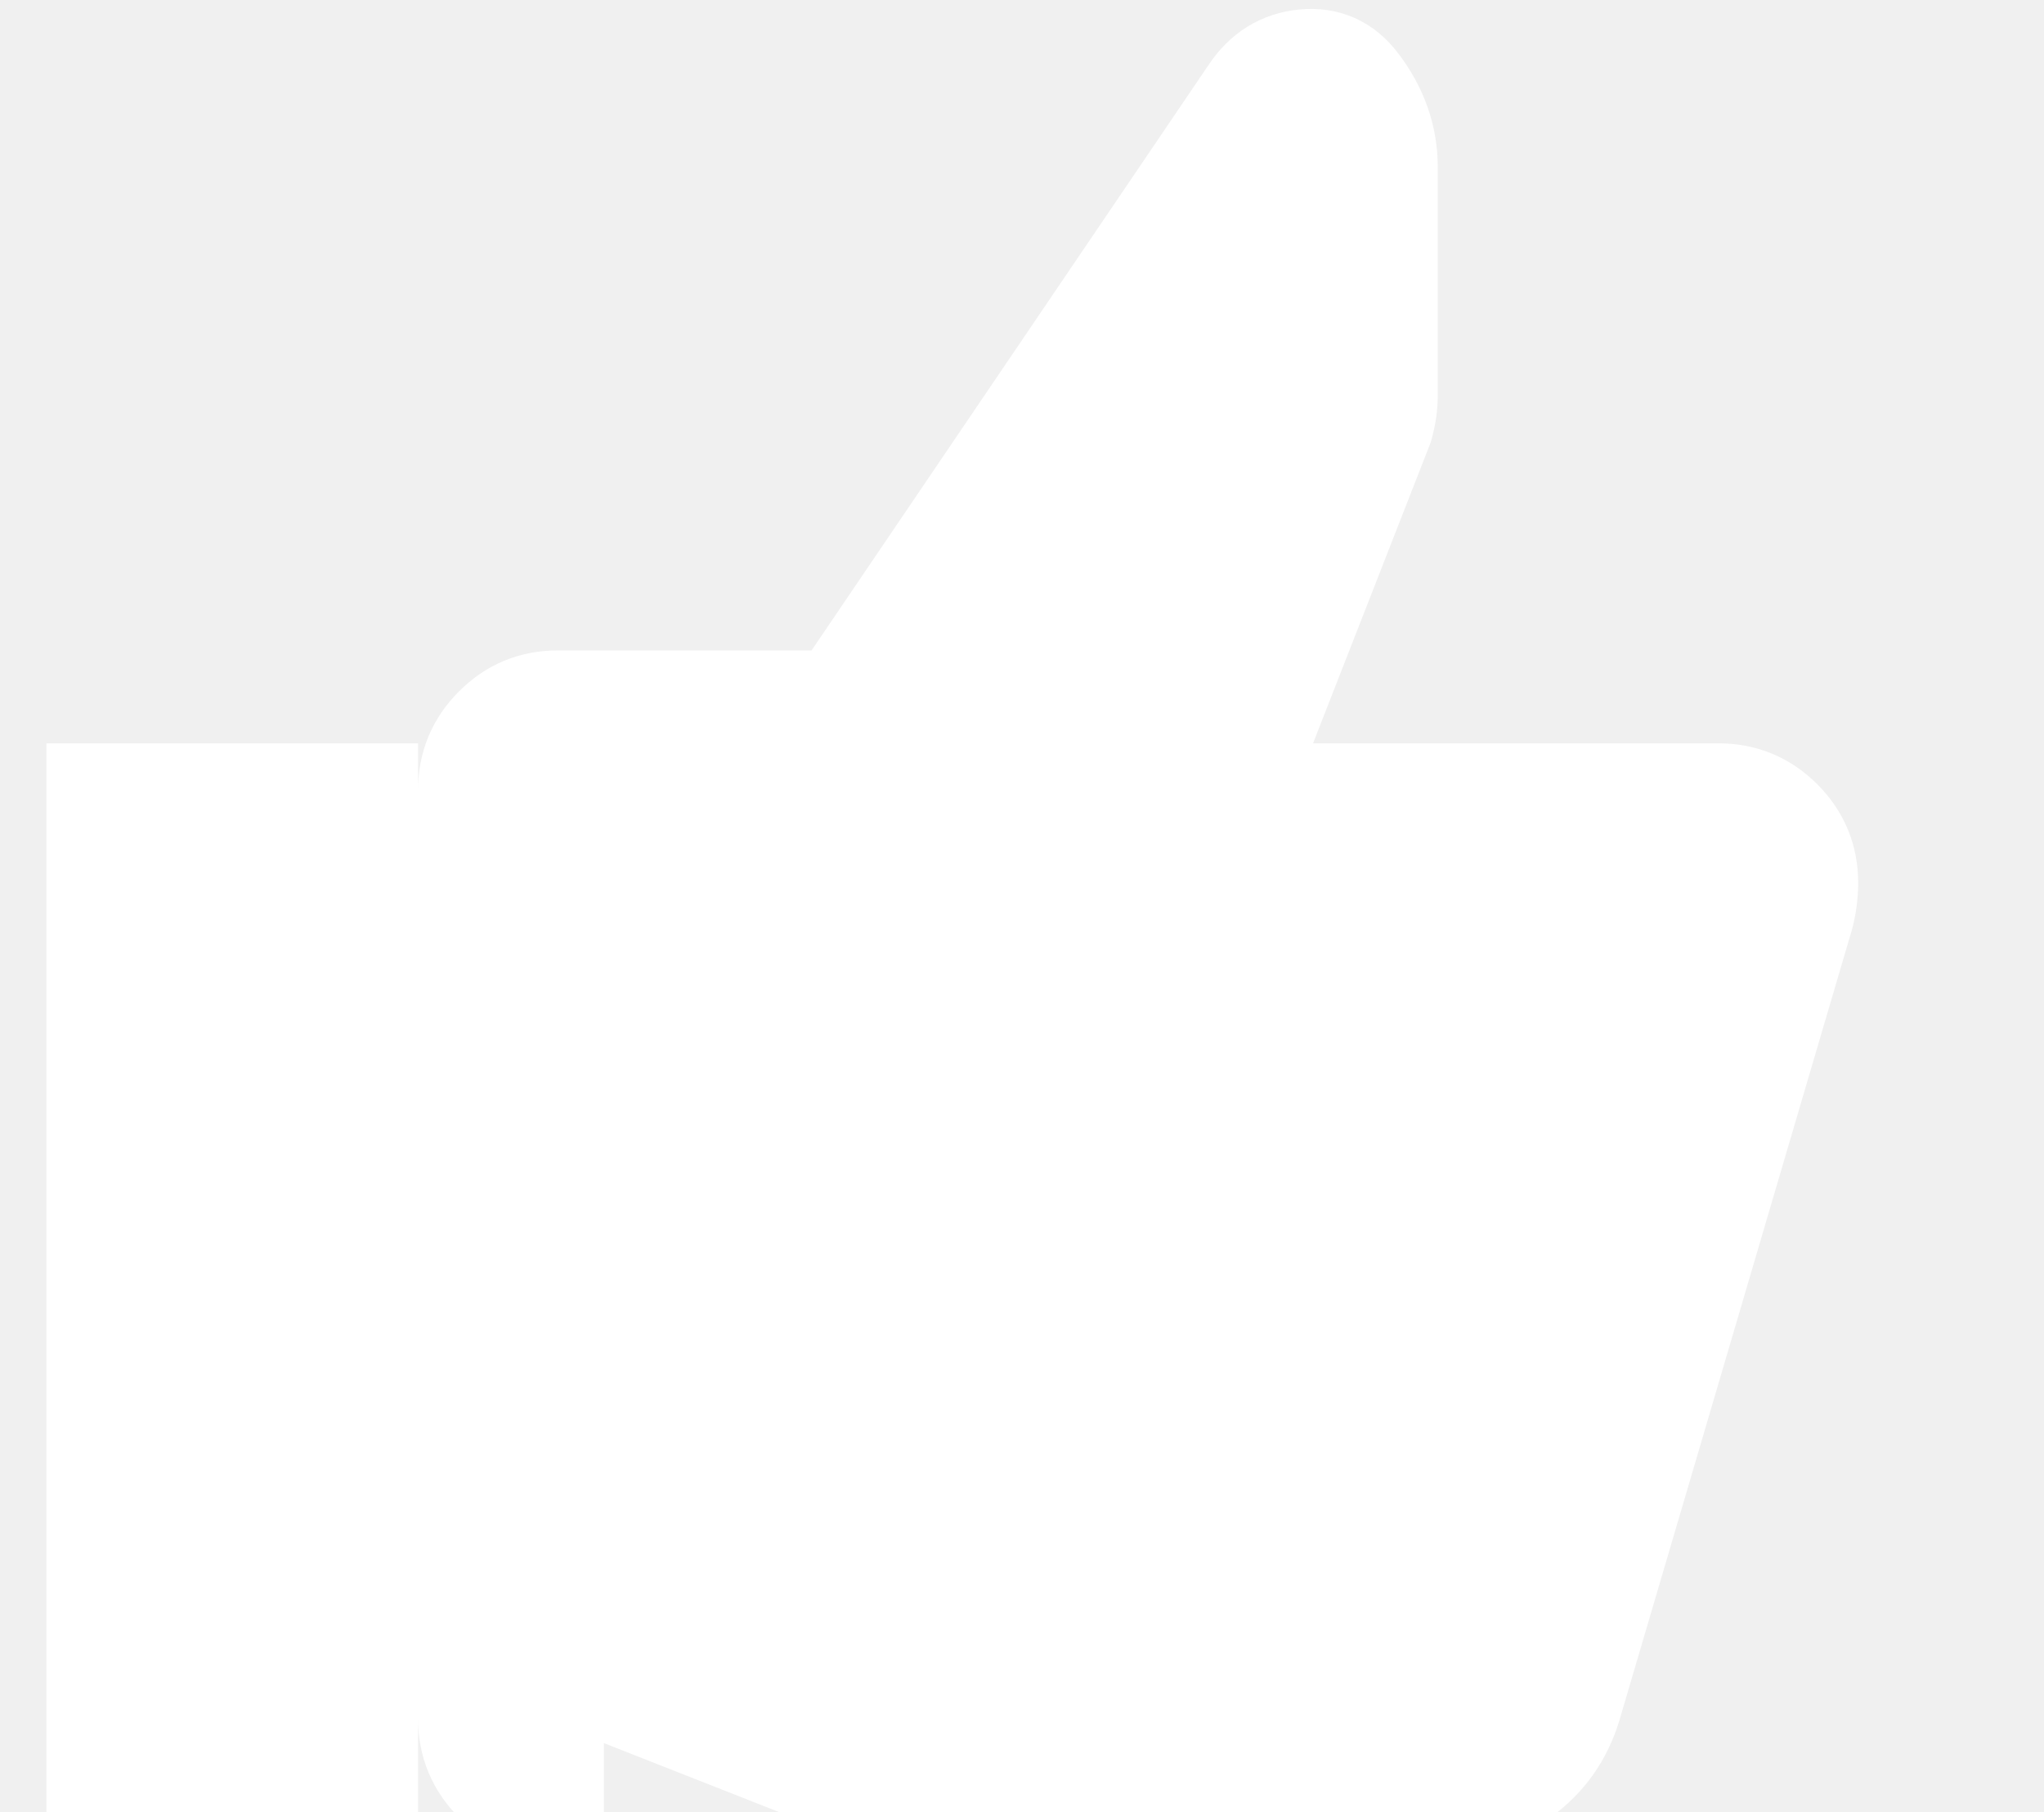
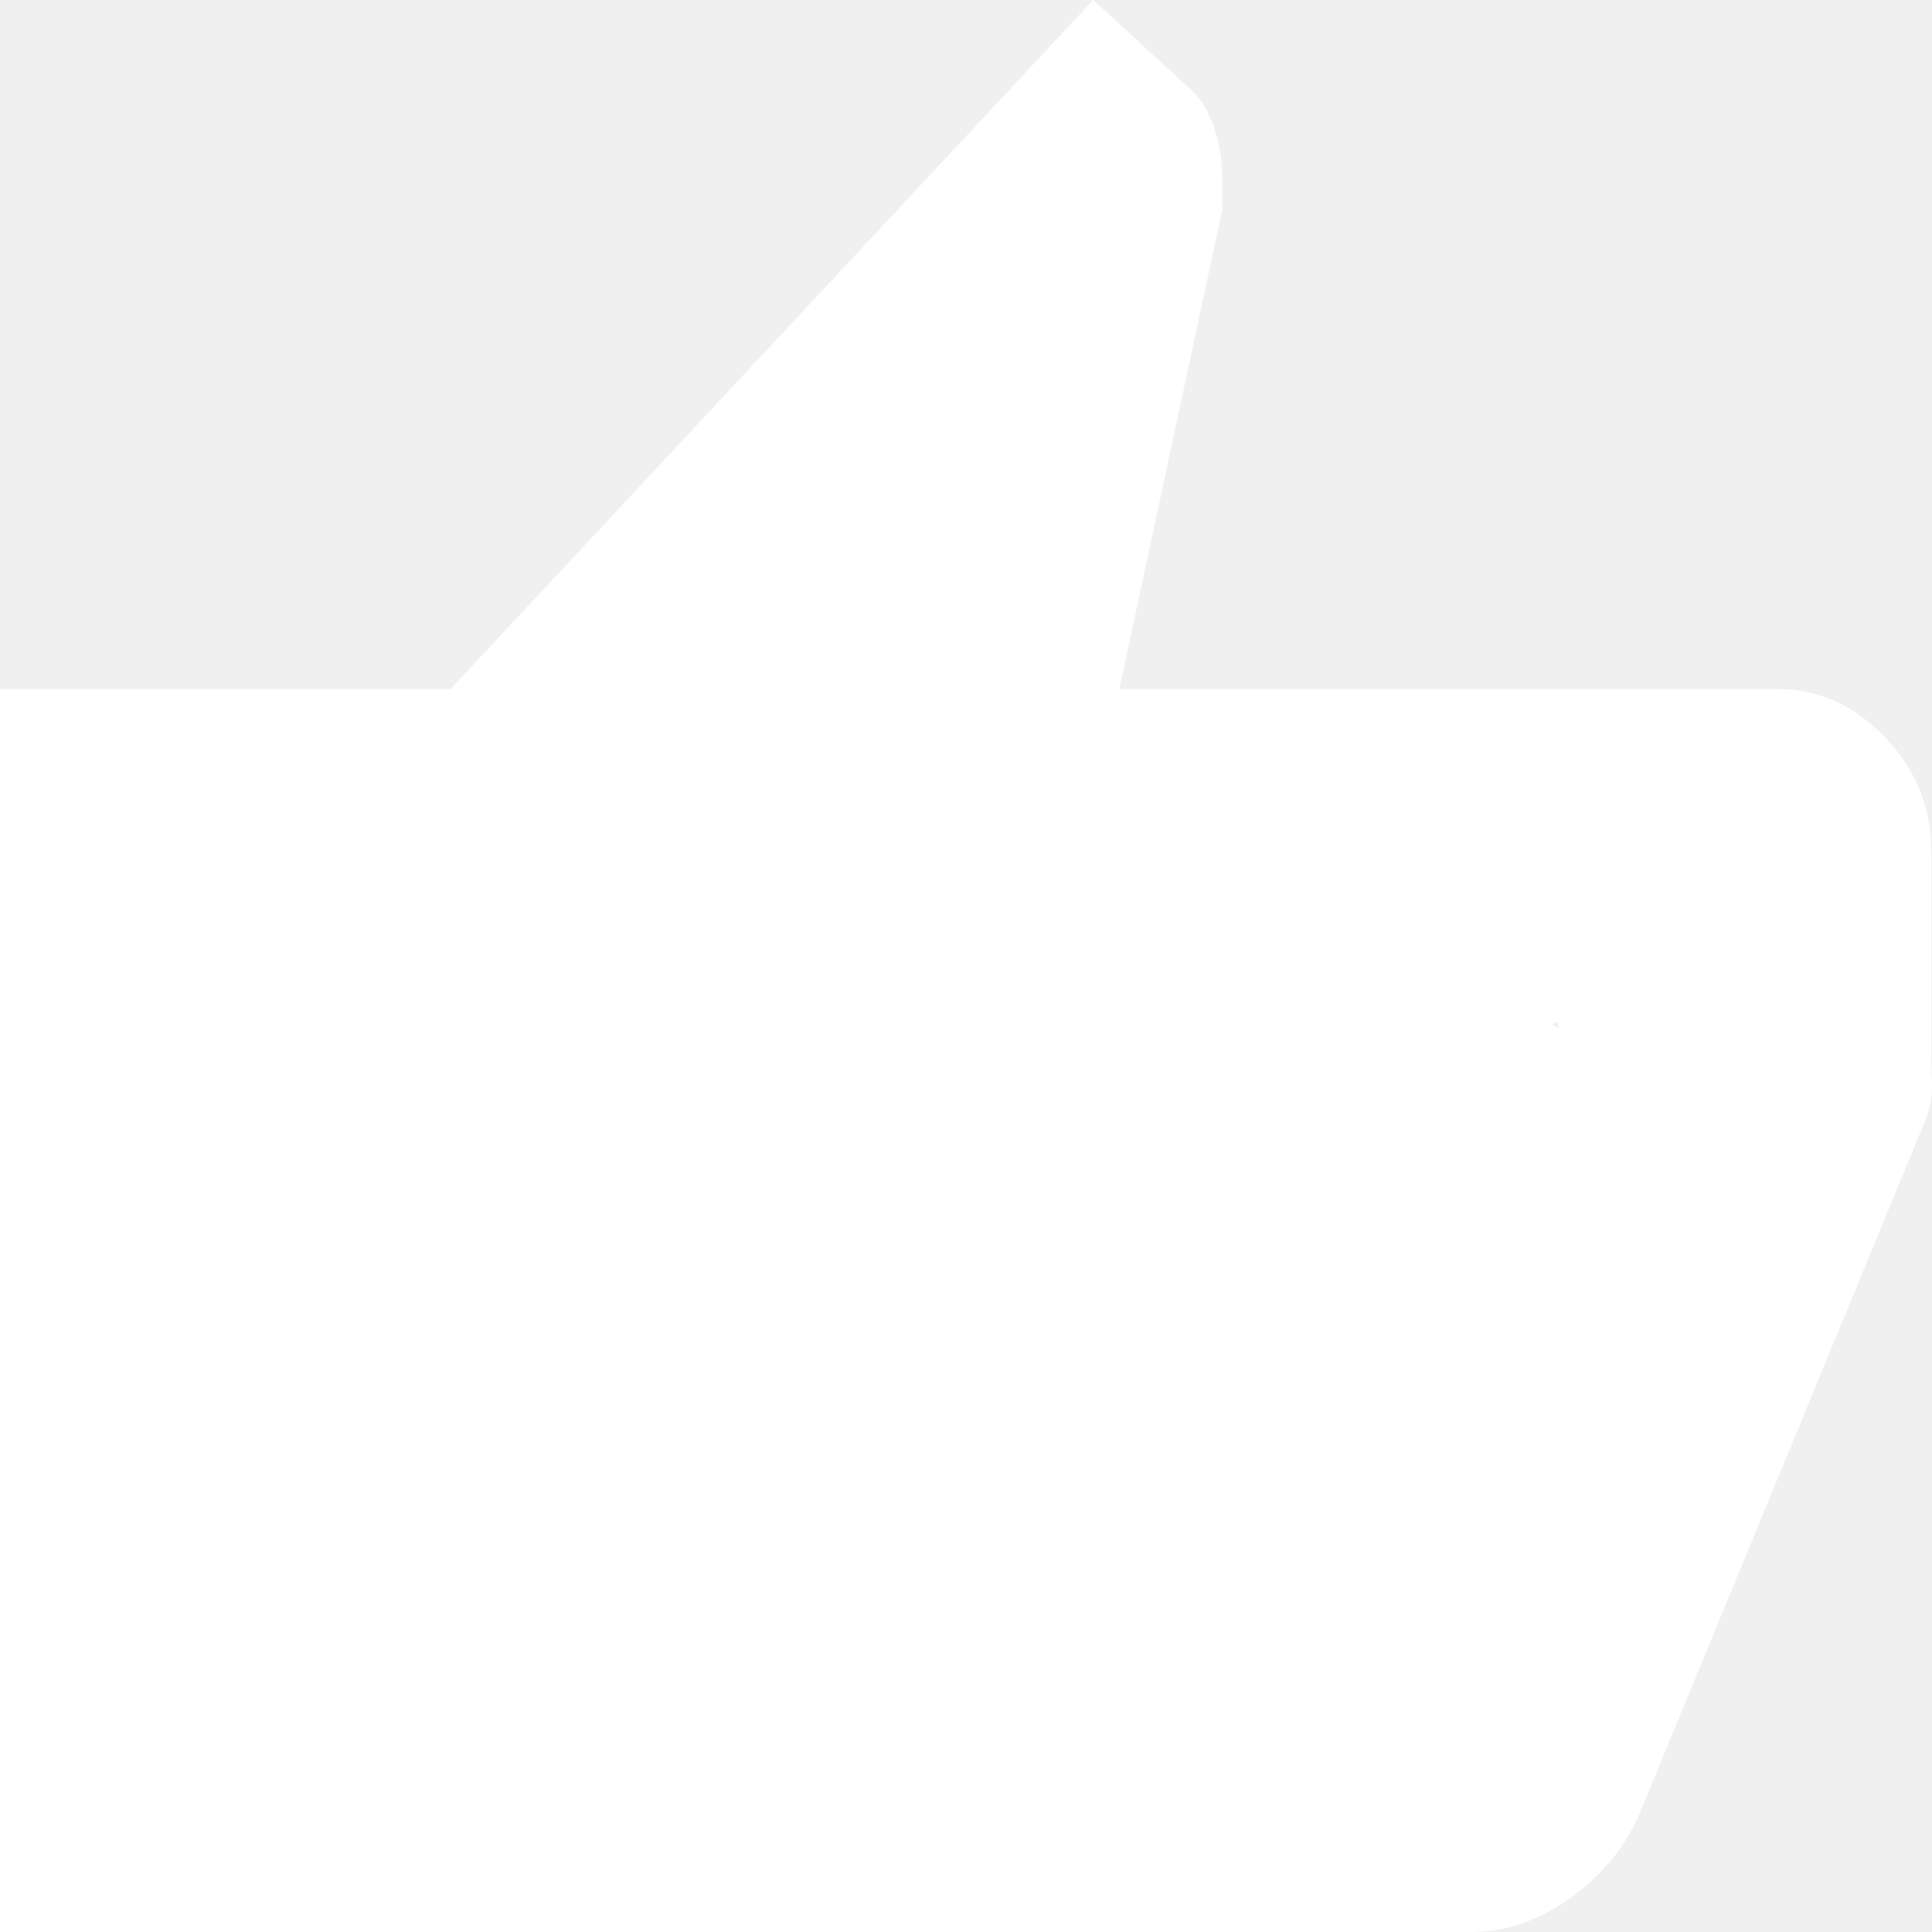
- <svg xmlns="http://www.w3.org/2000/svg" width="44" height="39" viewBox="0 0 44 39" fill="none">
-   <path d="M12 39C11.45 39 10.979 38.804 10.588 38.413C10.196 38.021 10 37.55 10 37V17C10 16.45 10.196 15.979 10.588 15.588C10.979 15.196 11.45 15 12 15H18L26.85 1.95C27.15 1.5 27.554 1.25 28.063 1.2C28.571 1.15 28.983 1.333 29.3 1.75C29.733 2.317 29.95 2.933 29.95 3.6V8.5C29.95 8.617 29.942 8.733 29.925 8.85C29.908 8.967 29.883 9.083 29.85 9.2L26.8 17H37C37.55 17 38.021 17.196 38.413 17.588C38.804 17.979 39 18.45 39 19C39 19.117 38.992 19.242 38.975 19.375C38.958 19.508 38.933 19.633 38.9 19.75L33.9 36.75C33.7 37.4 33.333 37.917 32.8 38.3C32.267 38.683 31.667 38.875 31 38.875H20C19.717 38.875 19.438 38.846 19.163 38.788C18.888 38.729 18.617 38.65 18.35 38.55L12 36.05V39ZM2 39V17H8V39H2Z" fill="#fff" stroke="#fff" stroke-width="2" />
+ <svg xmlns="http://www.w3.org/2000/svg" width="42" height="42" viewBox="0 0 42 42" fill="none">
+   <path d="M31.987 42H9.794V14.98L23.765 0L25.904 1.96C26.116 2.158 26.28 2.433 26.397 2.783C26.514 3.132 26.573 3.523 26.573 3.955V4.55L24.333 14.98H38.639C39.53 14.98 40.31 15.33 40.979 16.03C41.647 16.73 41.982 17.547 41.982 18.48V22.745C41.982 22.993 41.987 23.252 41.998 23.52C42.009 23.788 41.97 24.045 41.881 24.29L35.664 39.375C35.366 40.104 34.869 40.724 34.174 41.234C33.478 41.745 32.749 42 31.987 42ZM13.136 38.5H32.422L38.639 23.135V18.48H20.155L22.829 5.915L13.136 16.45V38.5ZM9.794 14.98V18.48H3.343V38.5H9.794V42H0V14.98H9.794Z" fill="white" />
+   <path d="M6.173 21.145C5.993 21.037 5.813 20.928 5.794 20.823C5.604 19.759 8.277 19.877 8.644 19.715C8.735 19.675 8.832 19.683 8.816 19.694C8.094 20.203 6.386 19.69 5.893 19.569C5.521 19.477 5.172 19.272 4.765 19.151C4.673 19.123 4.587 19.114 4.594 19.238C4.639 20.085 5.23 20.627 5.758 21.168C6.269 21.693 6.995 21.683 7.472 21.821C7.659 21.875 7.687 22.022 7.715 22.16C7.744 22.299 7.76 22.456 7.646 24.388C7.532 26.32 7.287 30.021 7.034 33.734" stroke="white" stroke-width="5" stroke-linecap="round" />
+   <path d="M5.862 24.893C5.912 24.677 5.955 24.267 5.884 23.713C5.853 23.464 5.402 22.899 4.852 22.275C4.684 22.086 4.622 22.282 4.601 22.422C4.518 22.975 4.369 24.024 4.224 24.686C4.135 25.094 3.933 26.076 4.217 28.263C4.399 29.67 4.973 31.632 5.301 32.819C5.728 34.359 5.996 34.791 6.155 34.946C6.305 35.092 6.571 35.01 6.802 34.951C7.419 34.792 8.056 33.931 8.772 32.646C9.823 30.76 9.587 30.365 9.641 30.26C9.683 30.178 9.728 30.575 9.69 30.934C9.646 31.361 9.187 32.532 8.617 34.079C8.318 34.892 8.3 35.335 8.317 35.688C8.341 36.159 8.73 36.305 8.805 36.41C9.208 36.971 6.206 36.403 5.334 36.17C4.743 36.013 4.456 35.536 4.17 35.142C4.135 35.112 4.159 35.199 4.18 35.56C4.201 35.922 4.219 36.557 4.137 37.235" stroke="white" stroke-width="5" stroke-linecap="round" />
+   <path d="M20.95 10.198C20.954 9.808 21.129 7.942 21.68 7.131C21.763 7.008 21.897 6.999 21.924 7.005C21.952 7.012 21.916 7.089 21.32 7.857C20.723 8.626 19.567 10.085 18.831 11.074C17.768 12.502 17.412 13.29 17.199 13.847C16.831 14.808 16.741 15.048 16.589 15.176C16.518 15.236 16.491 15.317 16.583 15.374C16.862 15.545 17.284 15.498 17.571 15.452C18.328 15.331 18.668 13.962 19.073 13.524C19.245 13.338 19.585 13.16 19.701 13.084C19.726 13.068 18.556 14.088 16.88 15.554C16.22 16.132 16.021 16.159 15.815 16.165C15.345 16.18 14.878 15.855 14.441 15.756C14.355 15.736 14.279 15.8 14.243 15.859C14.207 15.918 14.212 16.002 14.236 16.085C14.478 16.907 16.539 17.931 17.179 18.217C18.004 18.585 19.166 17.222 19.338 17.067C19.386 17.024 19.285 17 19.162 17.028C19.038 17.056 18.878 17.123 18.199 17.516C17.52 17.909 16.328 18.627 15.671 19.01C15.014 19.394 14.928 19.422 17.675 19.504C20.422 19.587 26.004 19.723 28.983 19.805C32.166 19.891 32.506 19.931 32.763 19.913C33.485 19.865 34.388 19.099 35.084 18.914C35.562 18.788 36.122 18.907 36.411 19.07C36.555 19.152 36.603 19.672 36.671 20.383C36.724 20.925 36.519 21.864 36.28 22.989C36.164 23.53 36.082 23.853 35.606 24.631C34.625 26.235 33.758 27.41 33.571 27.843C33.399 28.242 33.294 29.347 33.136 30.85C33.038 31.792 32.758 32.461 32.36 33.249C31.507 34.932 31.101 35.391 30.944 36.246C30.88 36.6 30.86 36.826 30.798 36.848C30.628 36.908 31.345 35.464 32.102 33.575C32.641 32.232 33.192 31.582 33.504 31.132C34.233 30.08 34.438 29.201 34.776 28.721C34.894 28.553 35.146 28.347 35.262 28.16C35.711 27.44 34.727 26.281 34.169 25.657C33.904 25.36 33.38 24.953 32.57 24.481C31.76 24.008 30.653 23.509 29.786 23.173C28.92 22.837 28.328 22.68 25.664 22.43C23 22.181 18.282 21.845 15.793 21.652C13.182 21.449 12.996 21.335 12.937 21.374C12.683 21.54 13.178 22.278 13.302 23.519C13.511 25.622 13.458 27.022 13.506 27.104C13.575 27.221 13.776 26.816 14.911 26.303C15.916 25.849 17.856 25.149 19.257 24.678C20.658 24.206 21.477 24.024 22.306 23.903C23.939 23.665 25.202 23.69 26.024 23.75C26.431 23.779 26.812 23.864 27.799 24.183C28.787 24.501 30.369 25.064 31.229 25.379C32.088 25.693 32.178 25.741 32.243 25.809C32.307 25.878 32.343 25.965 32.354 26.05C32.366 26.135 32.352 26.216 32.274 26.313C31.707 27.014 30.401 27.295 29.613 27.507C29.182 27.623 28.673 27.707 26.393 27.758C24.114 27.808 20.077 27.811 17.577 27.878C15.076 27.944 14.234 28.073 13.767 28.16C13.299 28.247 13.232 28.287 13.18 28.349C13.129 28.411 13.096 28.494 13.094 28.577C13.093 28.66 13.125 28.741 14.634 28.819C16.144 28.896 19.13 28.967 21.589 29.175C24.047 29.382 25.889 29.723 27.195 29.916C29.207 30.212 30.043 30.203 30.188 30.301C30.598 30.578 30.181 31.409 29.962 31.94C29.839 32.236 29.34 32.709 28.372 33.565C27.78 34.089 26.885 34.681 26.287 35.073C24.874 36.001 23.882 36.126 22.846 36.245C22.127 36.328 21.005 36.34 20.253 36.343C19.149 36.349 18.225 36.102 17.106 35.713C15.34 35.099 15.036 34.489 14.716 33.918C14.592 33.697 14.277 33.069 13.888 32.307C13.762 32.06 13.935 32.036 15.537 32.127C17.138 32.217 20.202 32.406 22.108 32.548C24.67 32.738 25.45 32.905 25.655 33.009C26.13 33.249 26.108 34.846 26.318 35.688C26.463 36.272 27.543 36.294 27.94 36.443C28.026 36.475 28.089 36.525 28.051 36.565C27.915 36.709 26.806 36.961 25.198 37.428C24.508 37.629 24.056 37.699 23.195 37.755C22.334 37.81 21.073 37.834 19.814 37.799C18.555 37.764 17.336 37.668 16.666 37.608C15.284 37.205 14.002 36.566 13.57 36.559C13.465 36.569 13.376 36.589 13.184 36.61" stroke="white" stroke-width="5" stroke-linecap="round" />
</svg>
